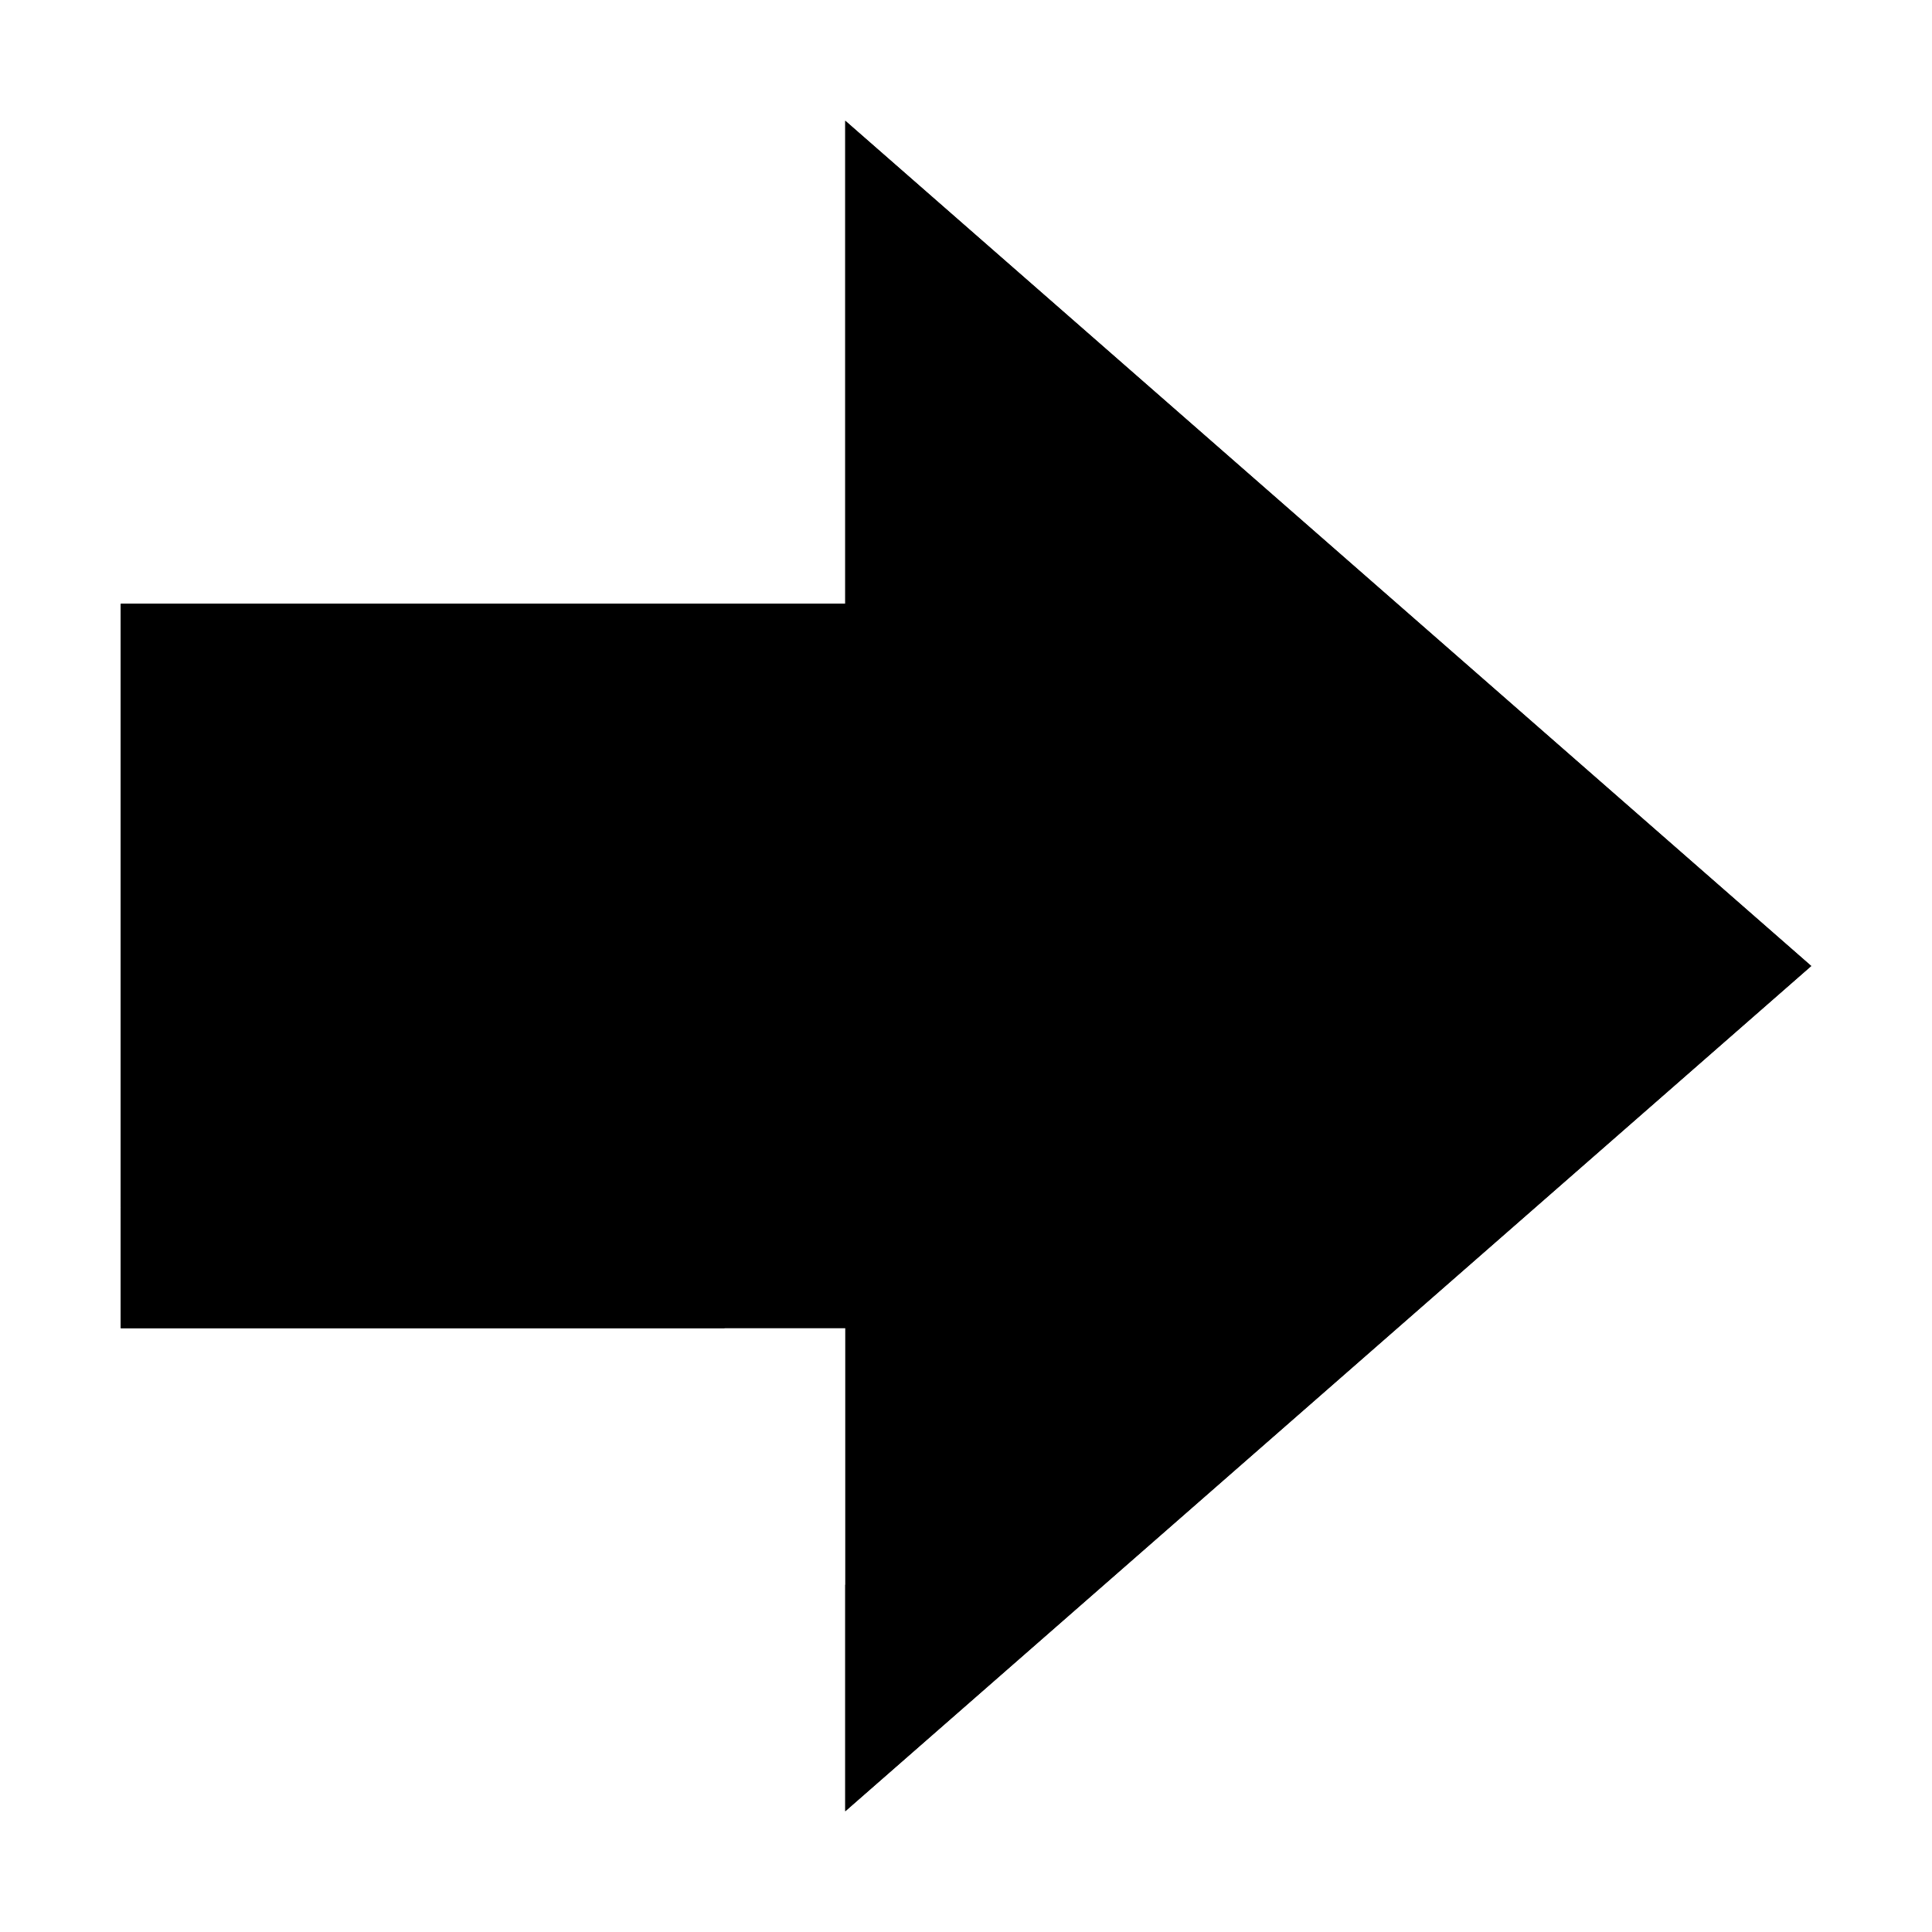
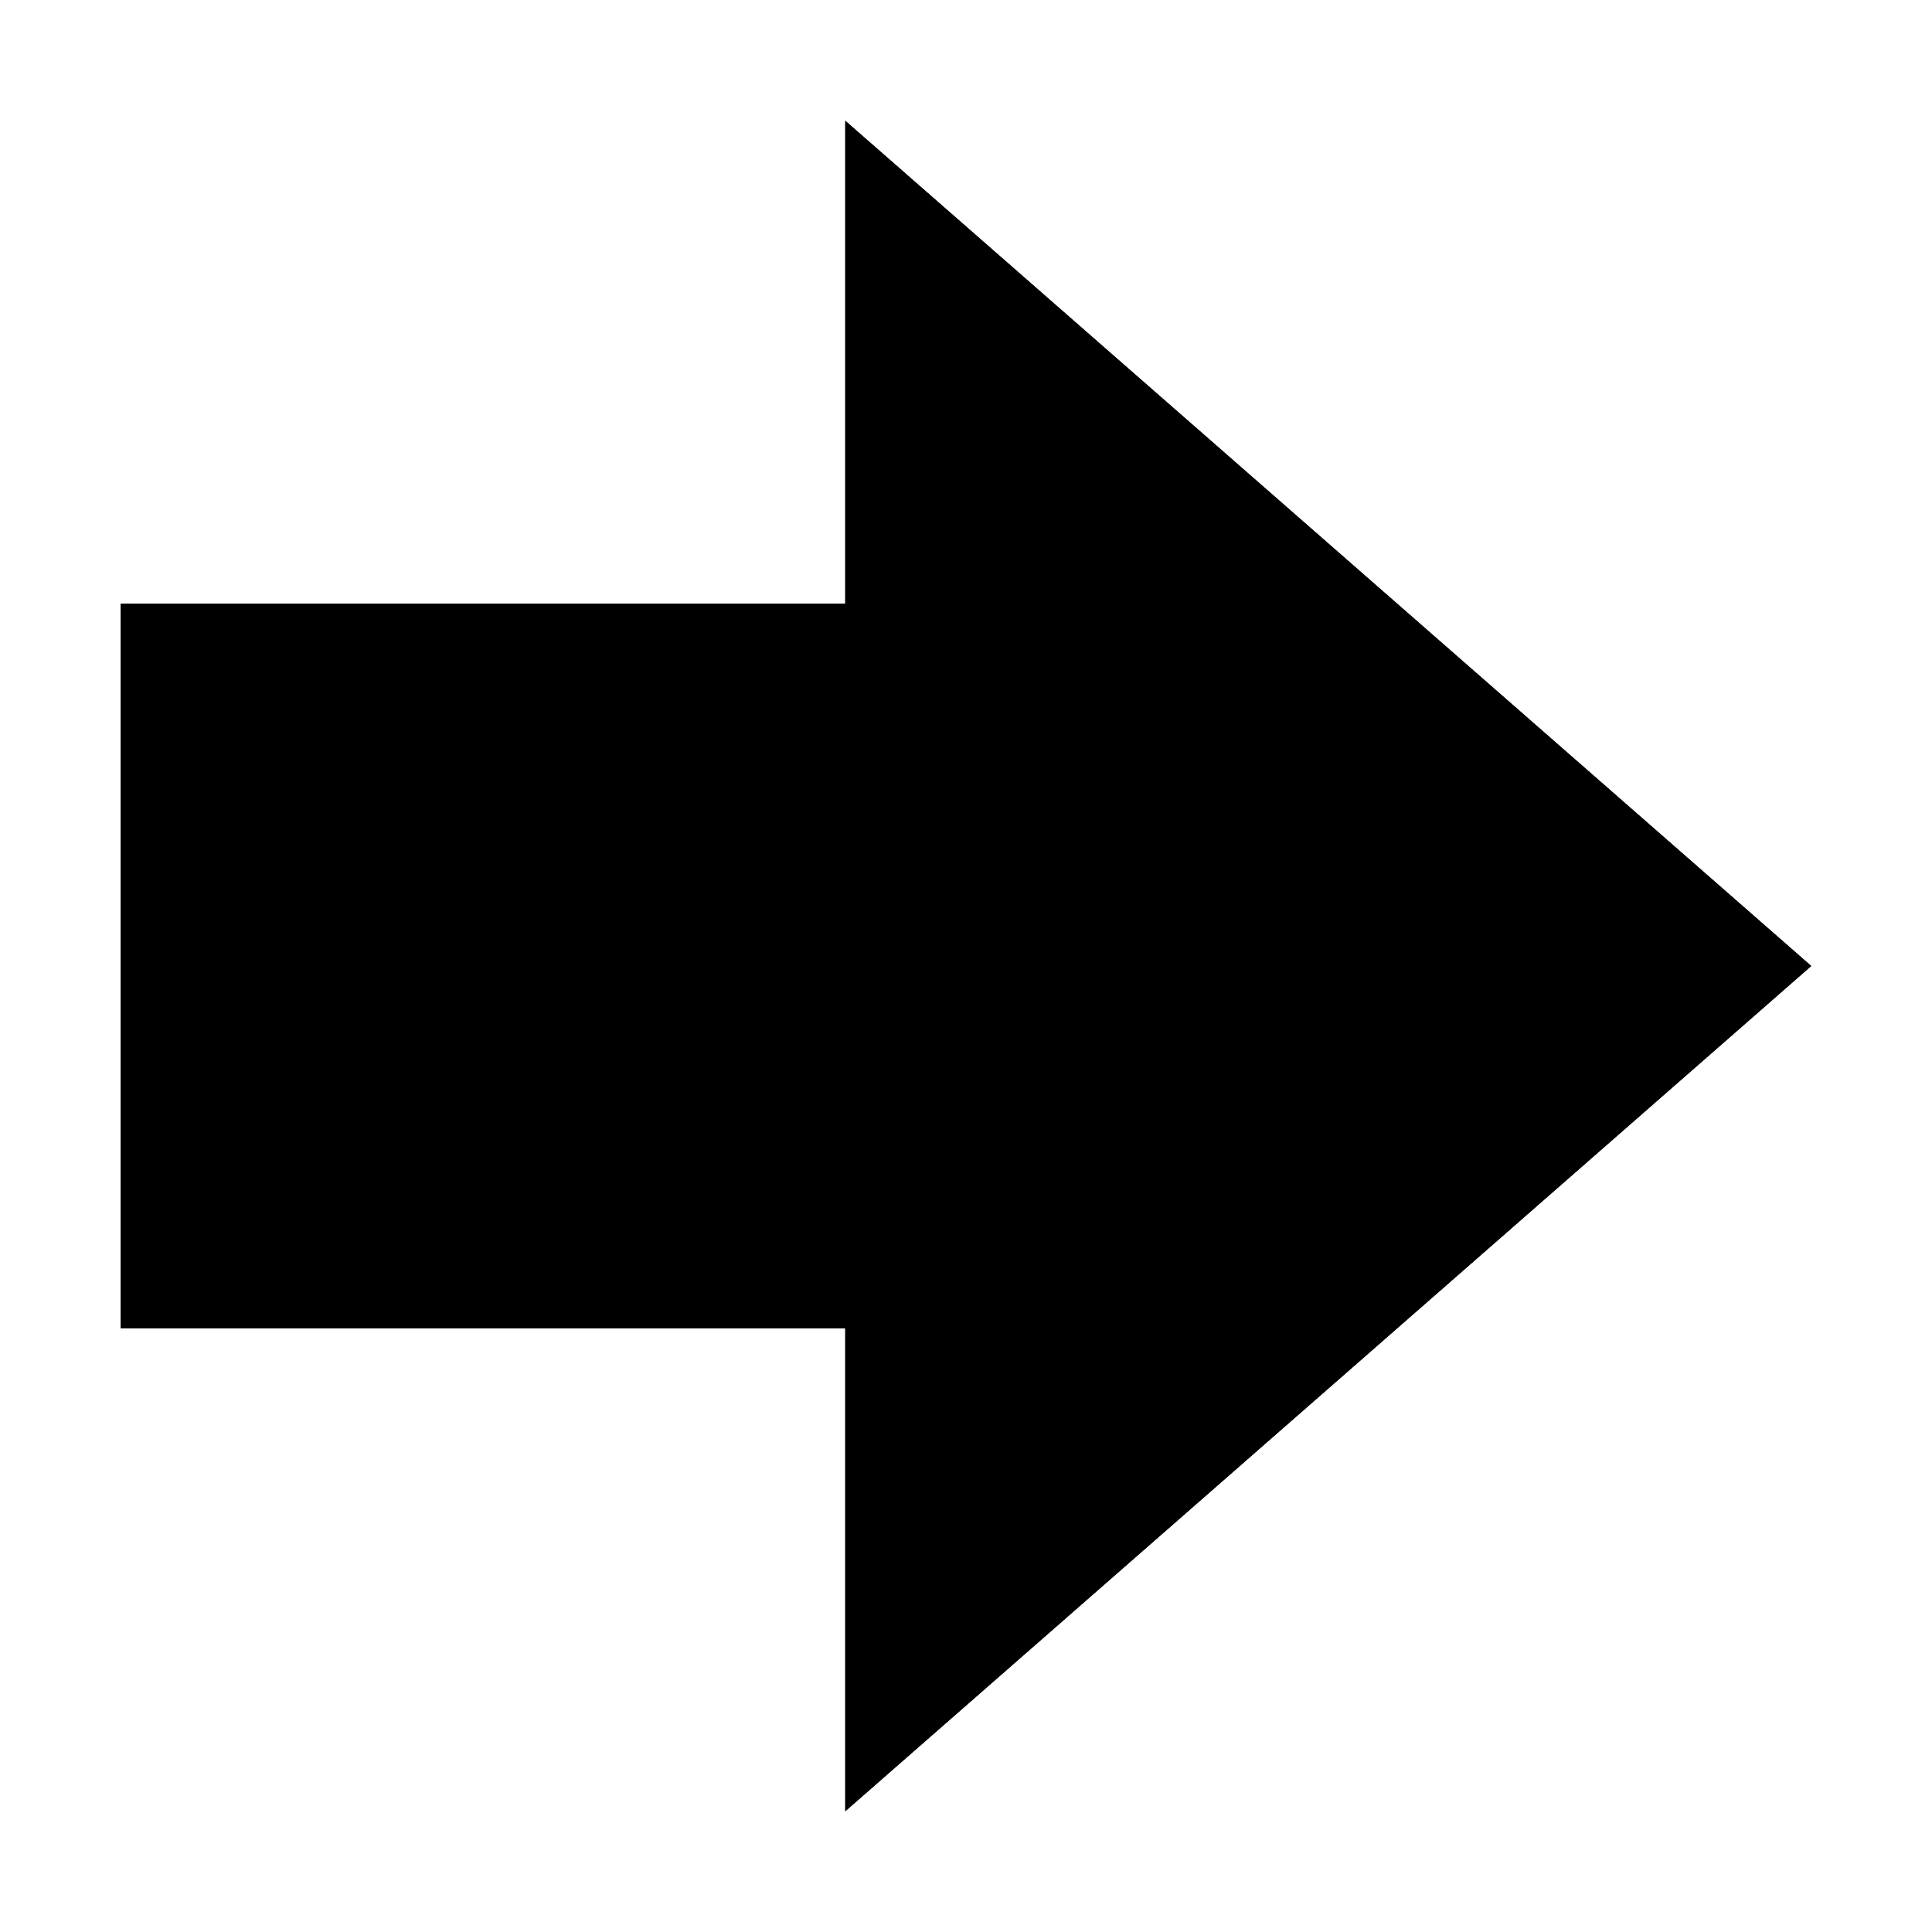
<svg xmlns="http://www.w3.org/2000/svg" viewBox="0 0 16 16">
-   <path class="color-vector" d="M1,5L7,5L7,1L15,8L7,15L7,11L1,11Z" />
-   <path class="color-e-nearwhite" d="M7,5L7,1L15,8L13.929,7.063L13.858,7.125L8,2L8,6L2,6L2,10L1,10L1,5Z" />
-   <path class="color-vector-dim" d="M7,13.125L13.929,7.063L15,8L7,15ZM1,11L1,10L6,10L6,11Z" />
+   <path class="color-vector-dim" d="M1,5L7,5L7,1L15,8L7,15L7,11L1,11Z" />
+   <path class="color-vector" d="M7,5L7,1L15,8L7,15L7,11L1,11L1,5ZM8,3.204L8,6L2,6L2,10L8,10L8,12.796L13.481,8Z" />
+   <path class="color-vector" d="M9,7L9,5.408L11.963,8L9,10.592L9,9L3,9L3,7Z" />
</svg>
